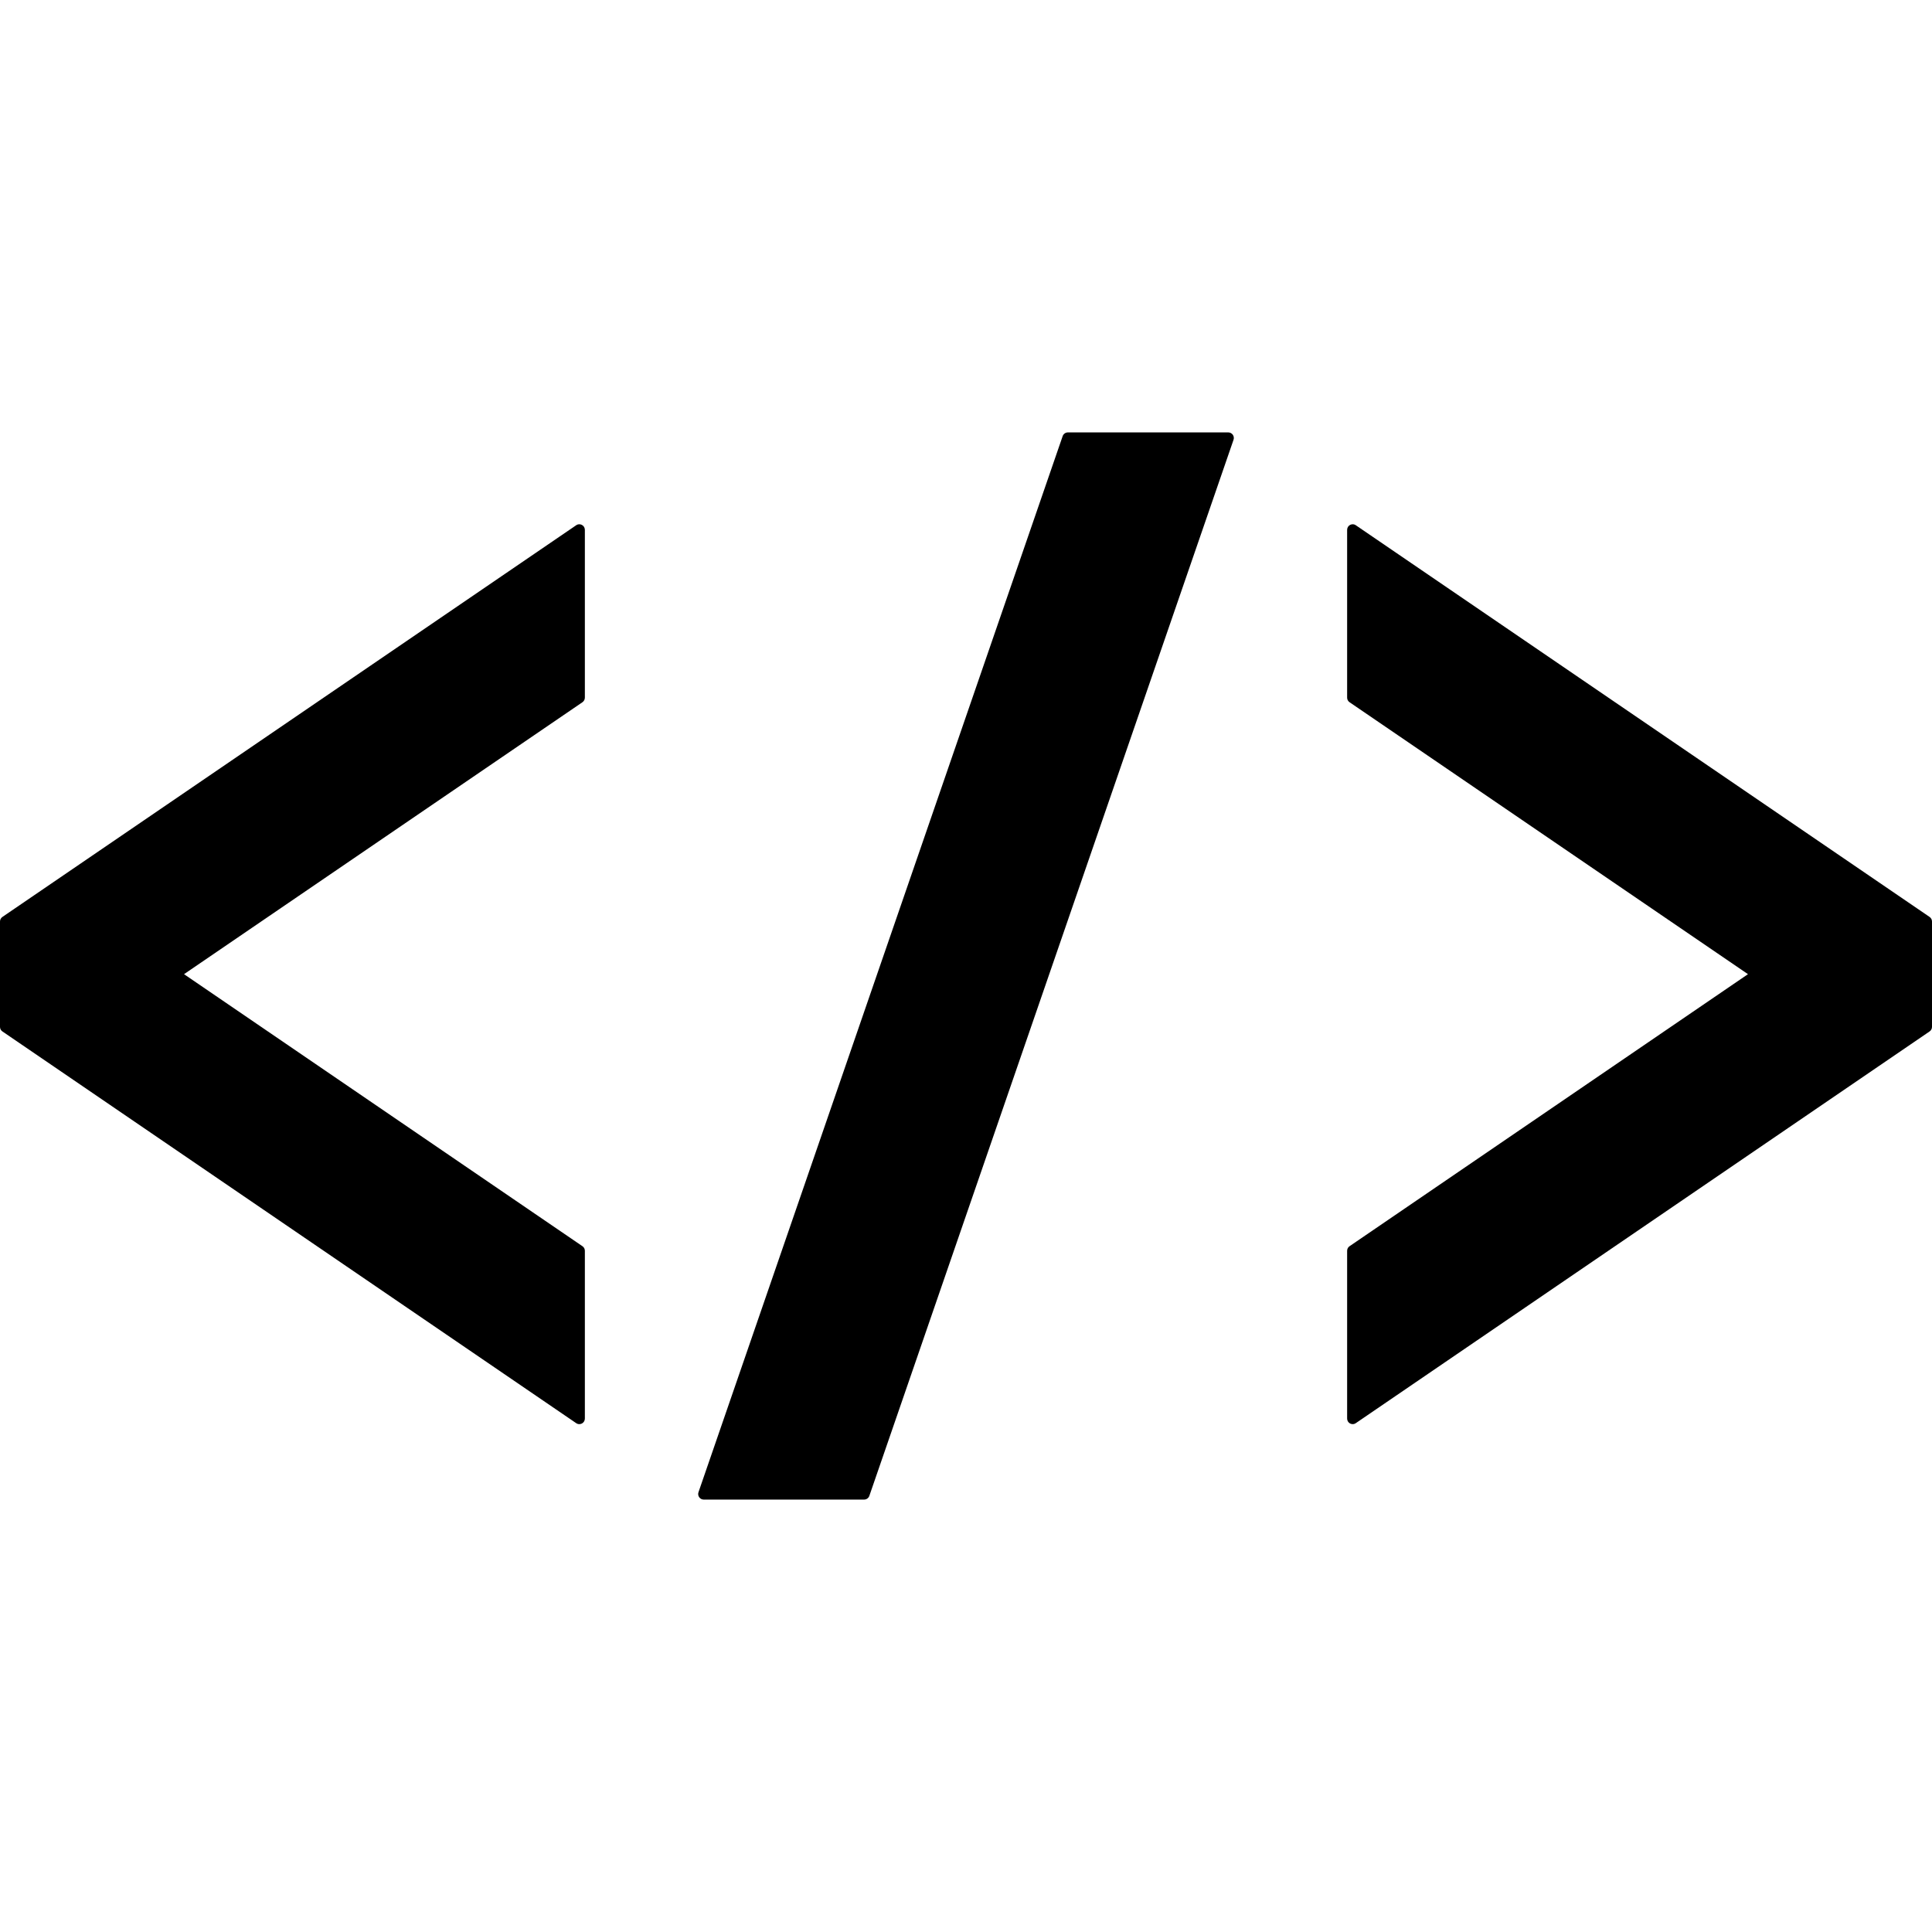
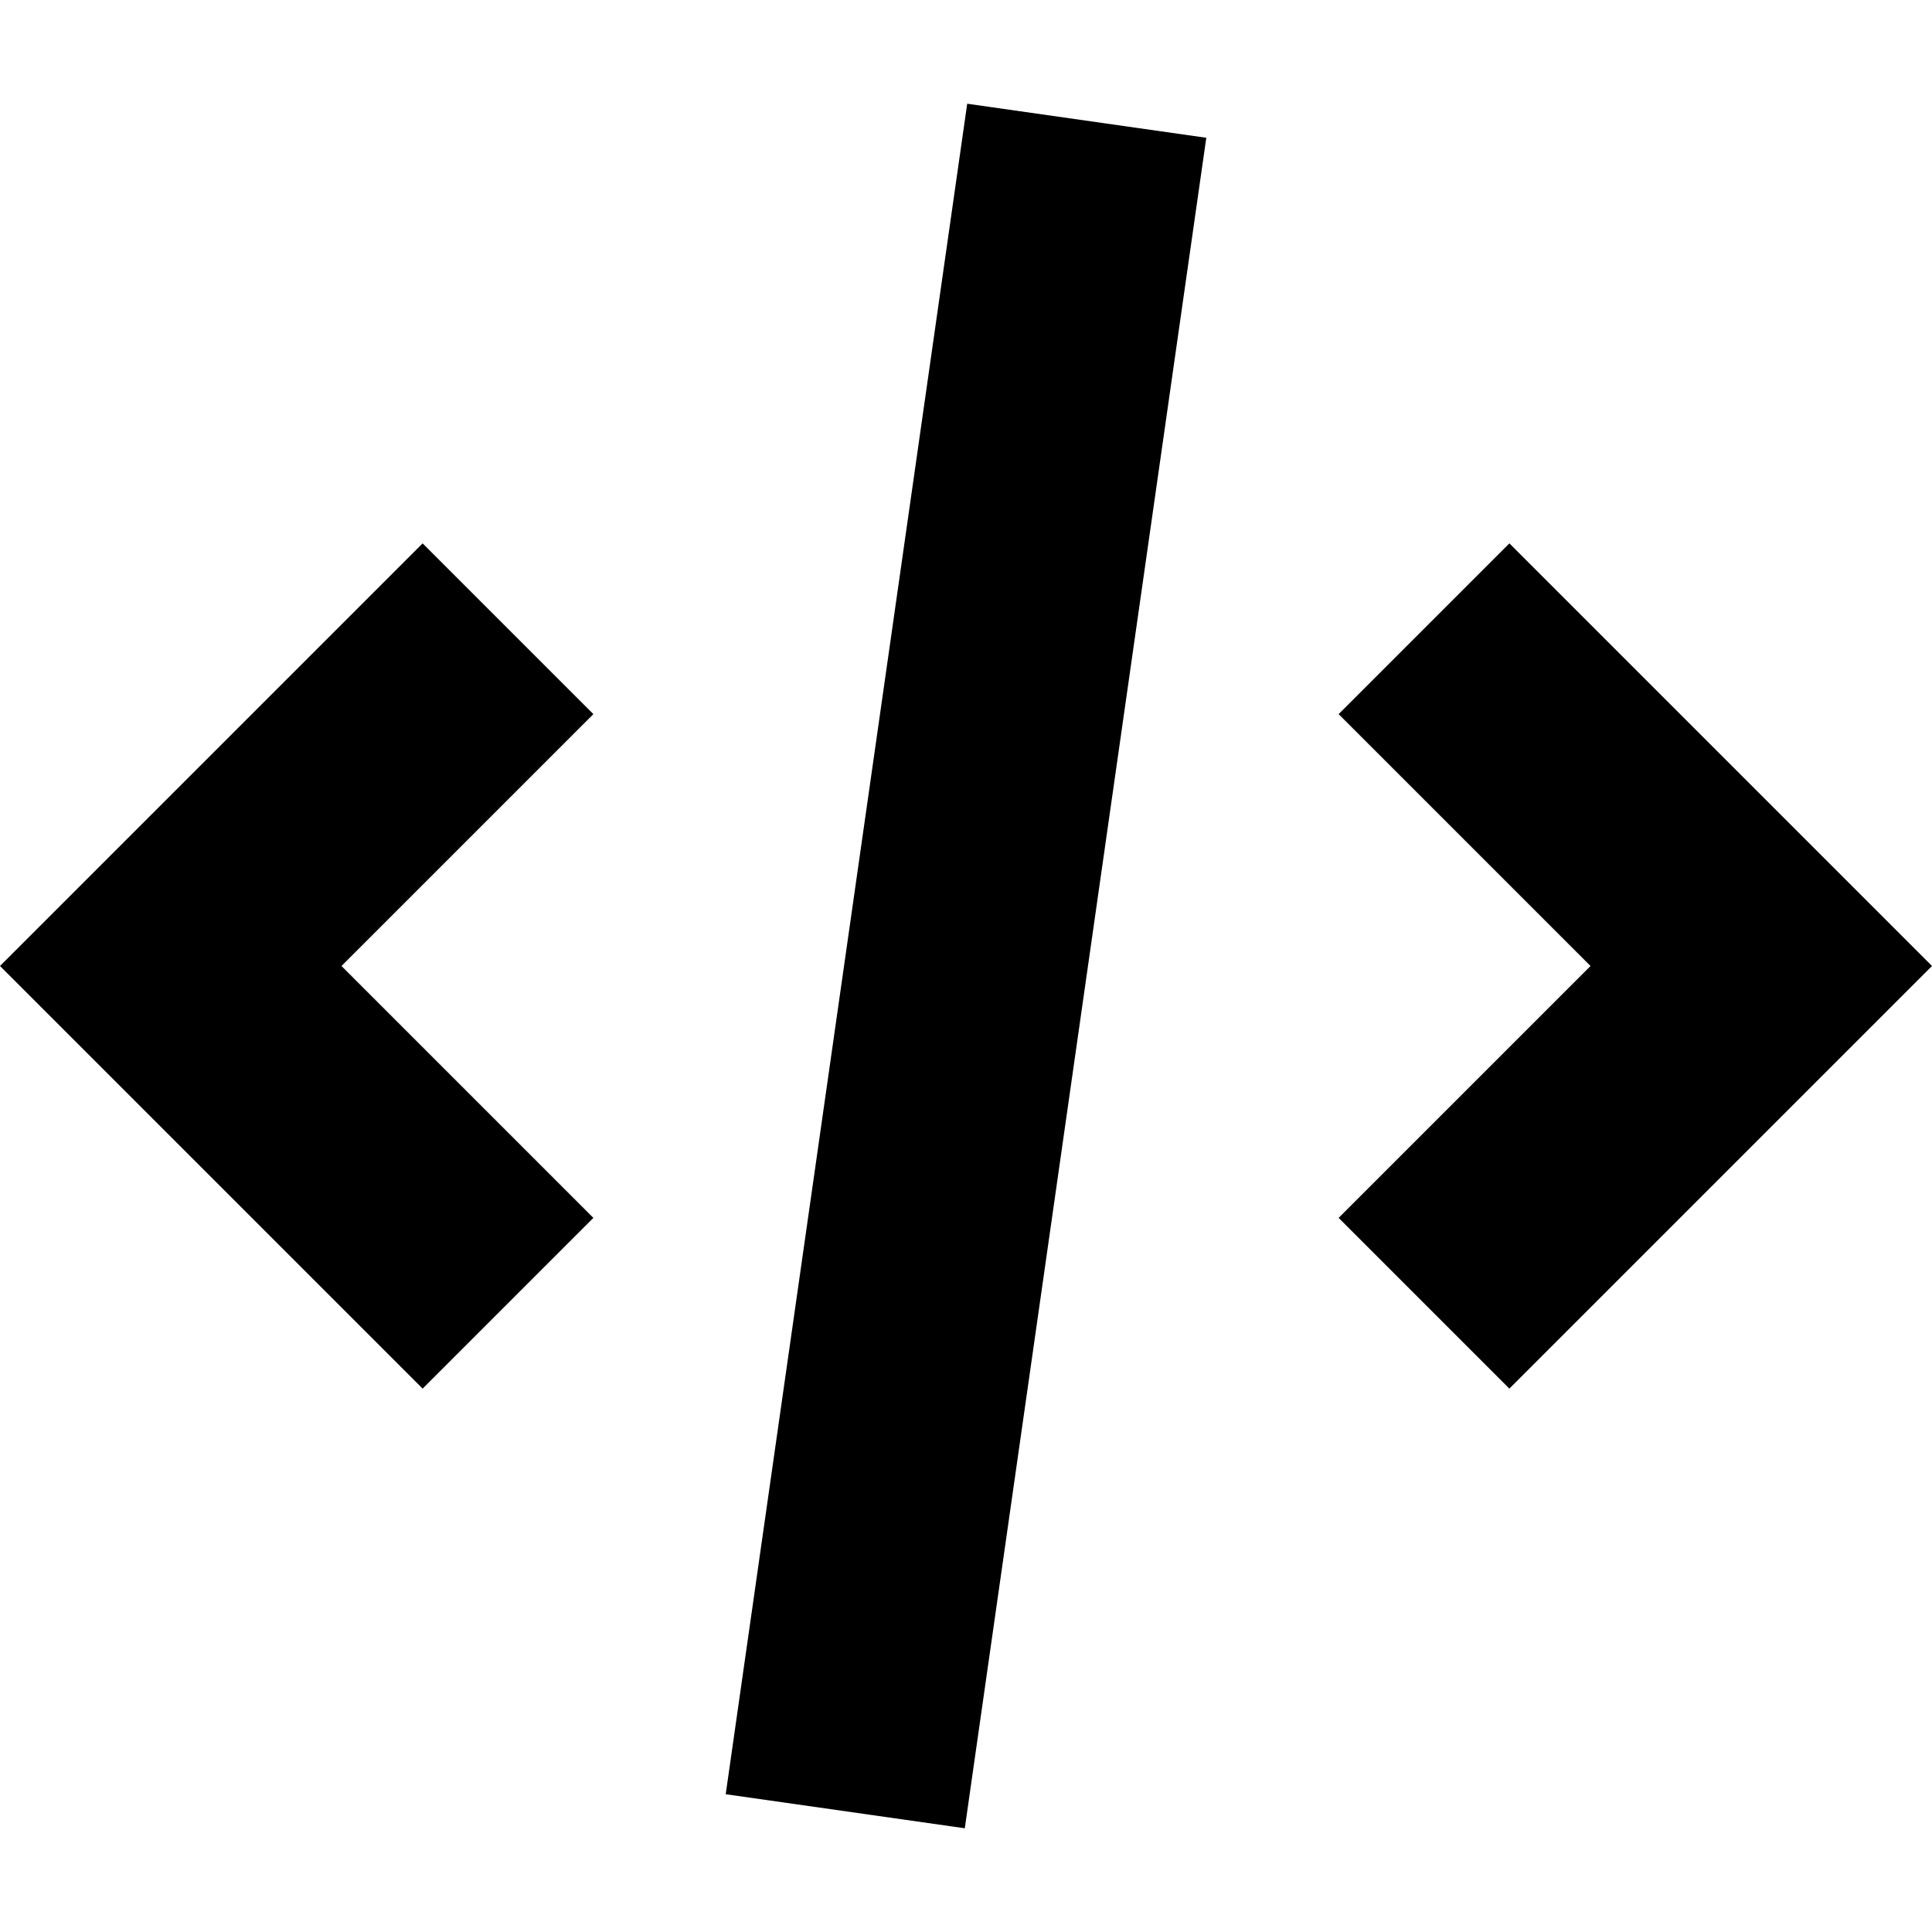
- <svg xmlns="http://www.w3.org/2000/svg" height="800px" width="800px" version="1.1" id="_x32_" viewBox="0 0 512 512" xml:space="preserve">
-   <style type="text/css">
- 	.st0{fill:#000000;}
- </style>
-   <g>
-     <path class="st0" d="M153.527,138.934c-0.29,0-0.581,0.088-0.826,0.258L0.641,242.995C0.238,243.27,0,243.721,0,244.213v27.921   c0,0.484,0.238,0.943,0.641,1.21l152.06,103.811c0.246,0.17,0.536,0.258,0.826,0.258c0.238,0,0.468-0.064,0.686-0.169   c0.484-0.258,0.782-0.758,0.782-1.306v-44.478c0-0.476-0.238-0.936-0.641-1.202L48.769,258.166l105.585-72.068   c0.403-0.282,0.641-0.734,0.641-1.226V140.41c0-0.548-0.298-1.049-0.782-1.299C153.995,138.991,153.765,138.934,153.527,138.934z" />
-     <path class="st0" d="M511.358,242.995l-152.06-103.803c-0.246-0.169-0.536-0.258-0.827-0.258c-0.238,0-0.467,0.056-0.685,0.177   c-0.484,0.25-0.782,0.751-0.782,1.299v44.478c0,0.484,0.238,0.936,0.641,1.21l105.586,72.068l-105.586,72.092   c-0.403,0.266-0.641,0.725-0.641,1.217v44.462c0,0.548,0.298,1.049,0.782,1.306c0.218,0.105,0.448,0.169,0.685,0.169   c0.291,0,0.581-0.088,0.827-0.258l152.06-103.811c0.404-0.267,0.642-0.726,0.642-1.21v-27.921   C512,243.721,511.762,243.27,511.358,242.995z" />
-     <path class="st0" d="M325.507,114.594h-42.502c-0.629,0-1.186,0.395-1.387,0.984l-96.517,279.885   c-0.153,0.443-0.08,0.943,0.194,1.322c0.278,0.387,0.722,0.621,1.198,0.621h42.506c0.625,0,1.182-0.395,1.387-0.992l96.513-279.868   c0.153-0.452,0.081-0.952-0.193-1.339C326.427,114.828,325.982,114.594,325.507,114.594z" />
-   </g>
+ <svg xmlns="http://www.w3.org/2000/svg" width="800px" height="800px" viewBox="0 0 16 16" fill="none">
+   <path d="M8.01 0.859L6.01 14.859L7.99 15.141L9.99 1.141L8.01 0.859Z" fill="#000000" />
+   <path d="M12.5 11.5L11.086 10.086L13.172 8L11.086 5.914L12.5 4.5L16 8L12.5 11.5Z" fill="#000000" />
+   <path d="M2.828 8L4.914 10.086L3.5 11.5L0 8L3.5 4.5L4.914 5.914L2.828 8Z" fill="#000000" />
</svg>
